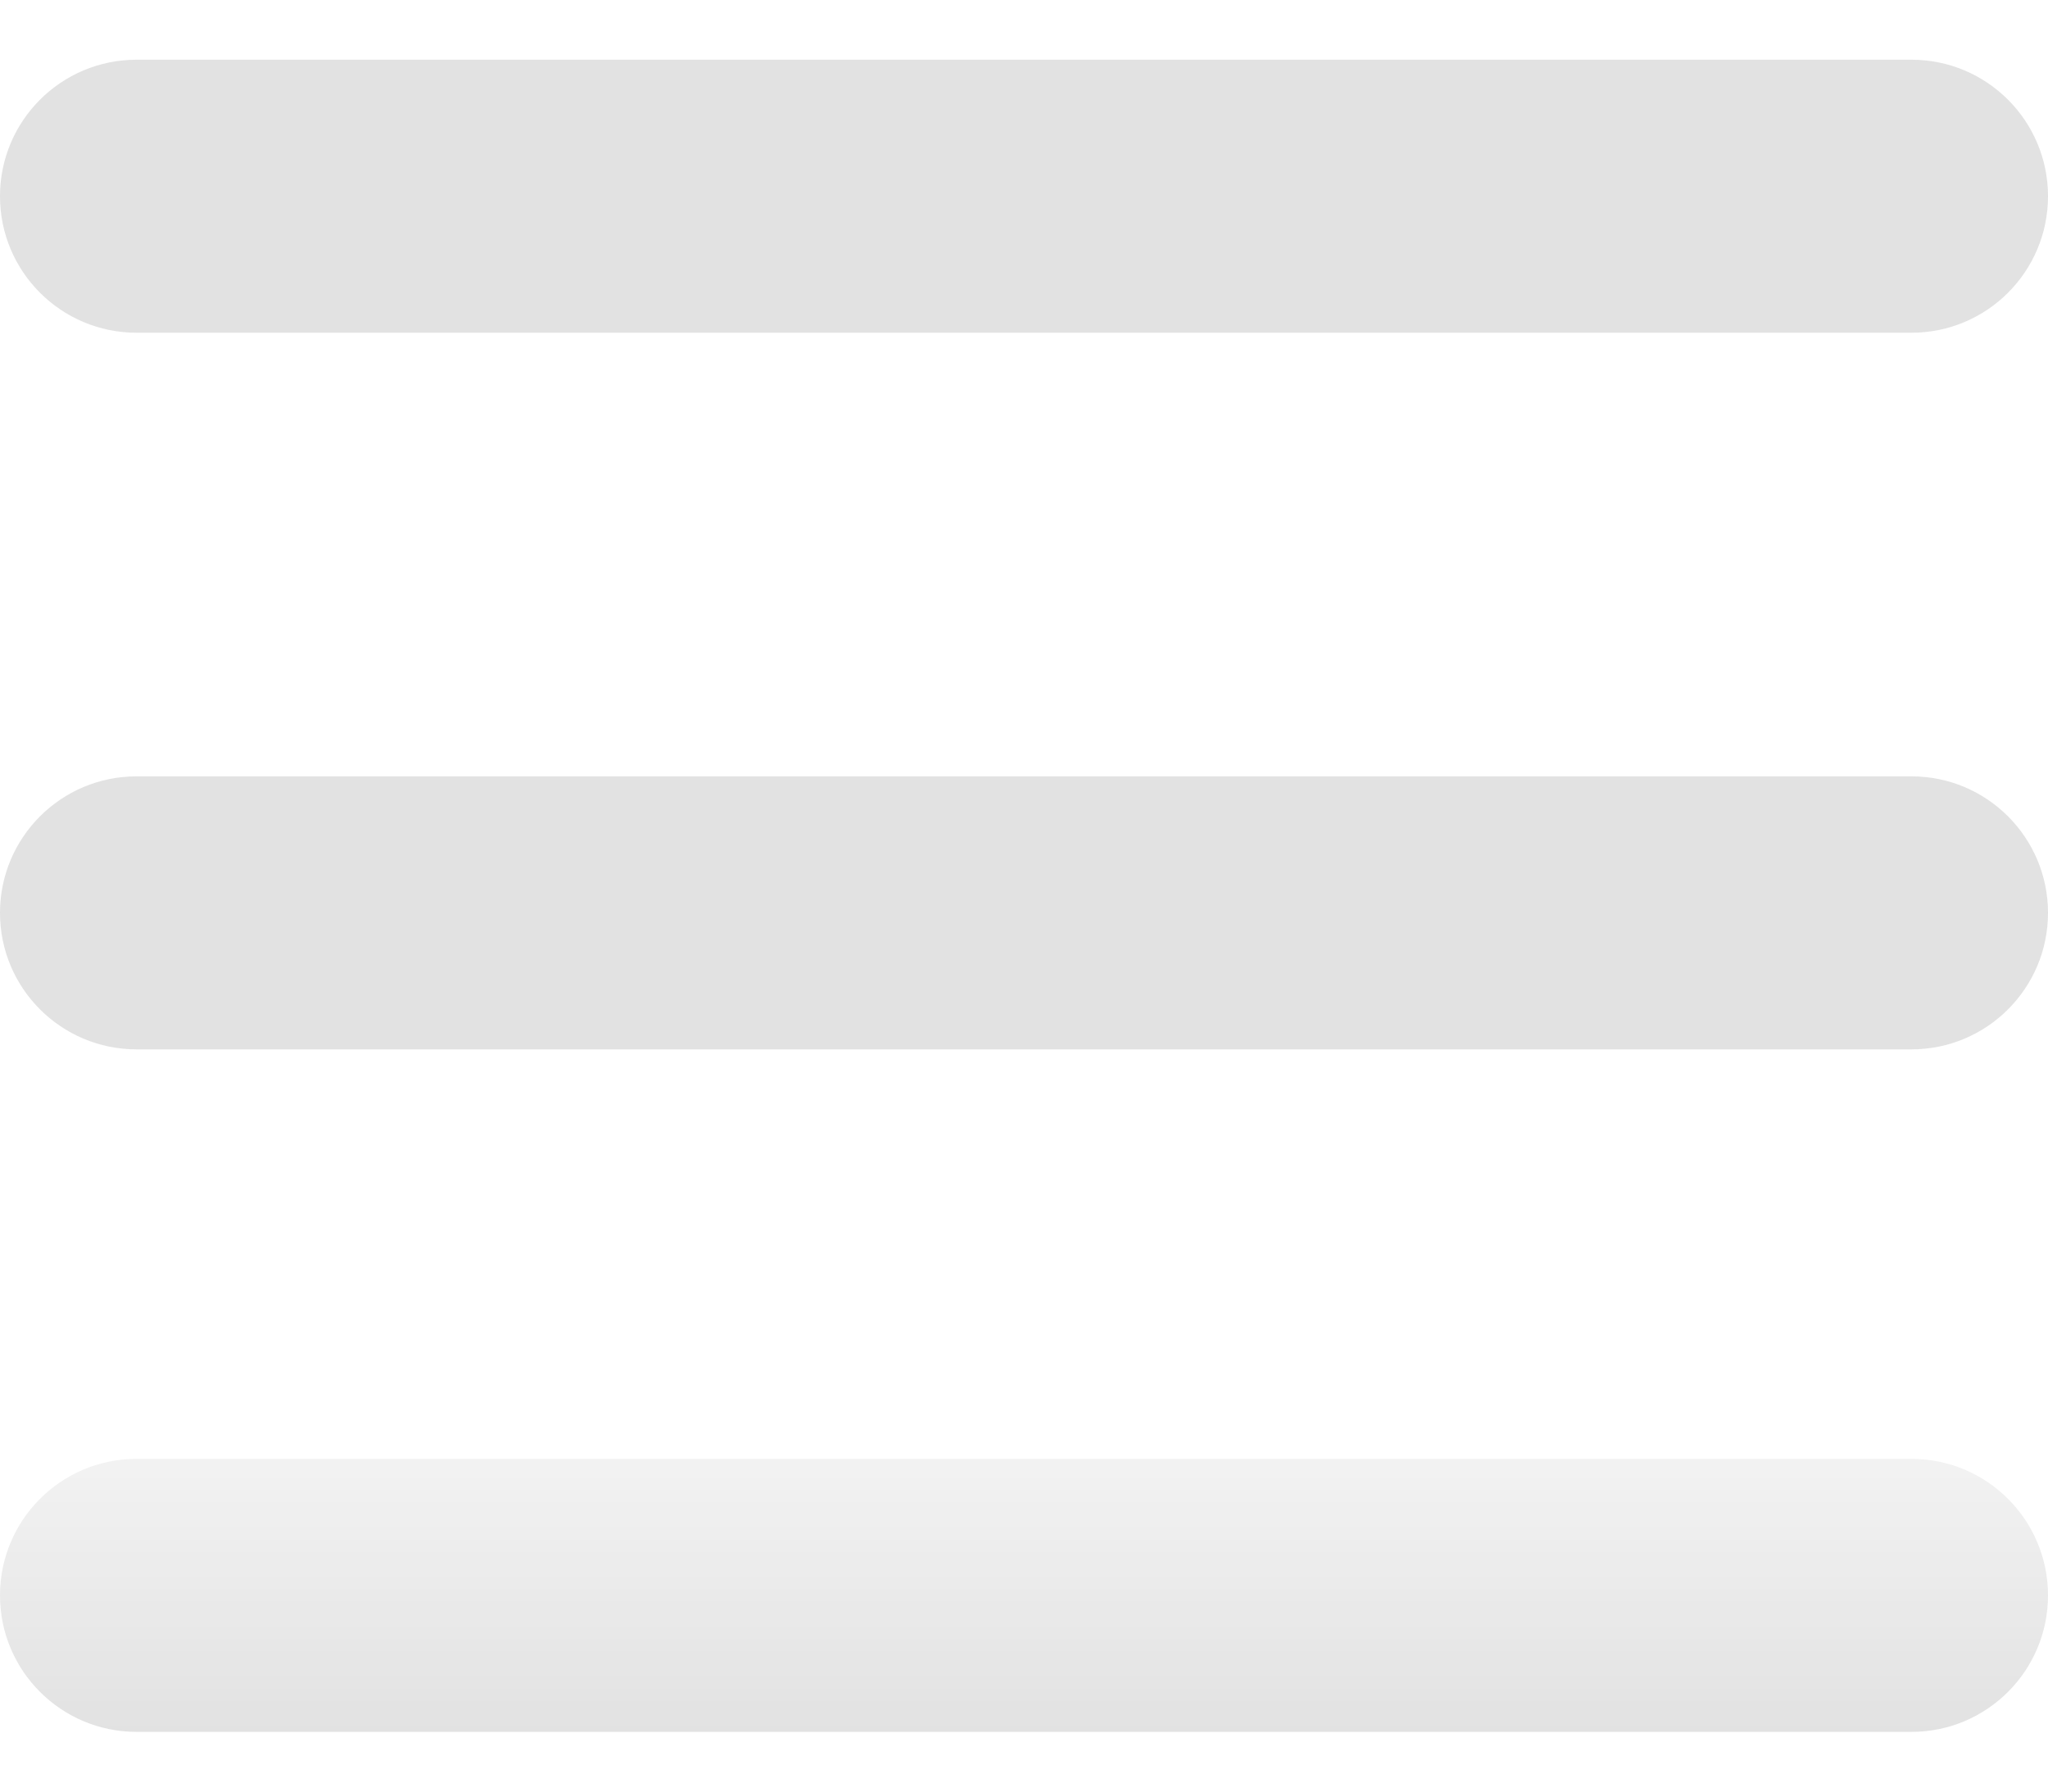
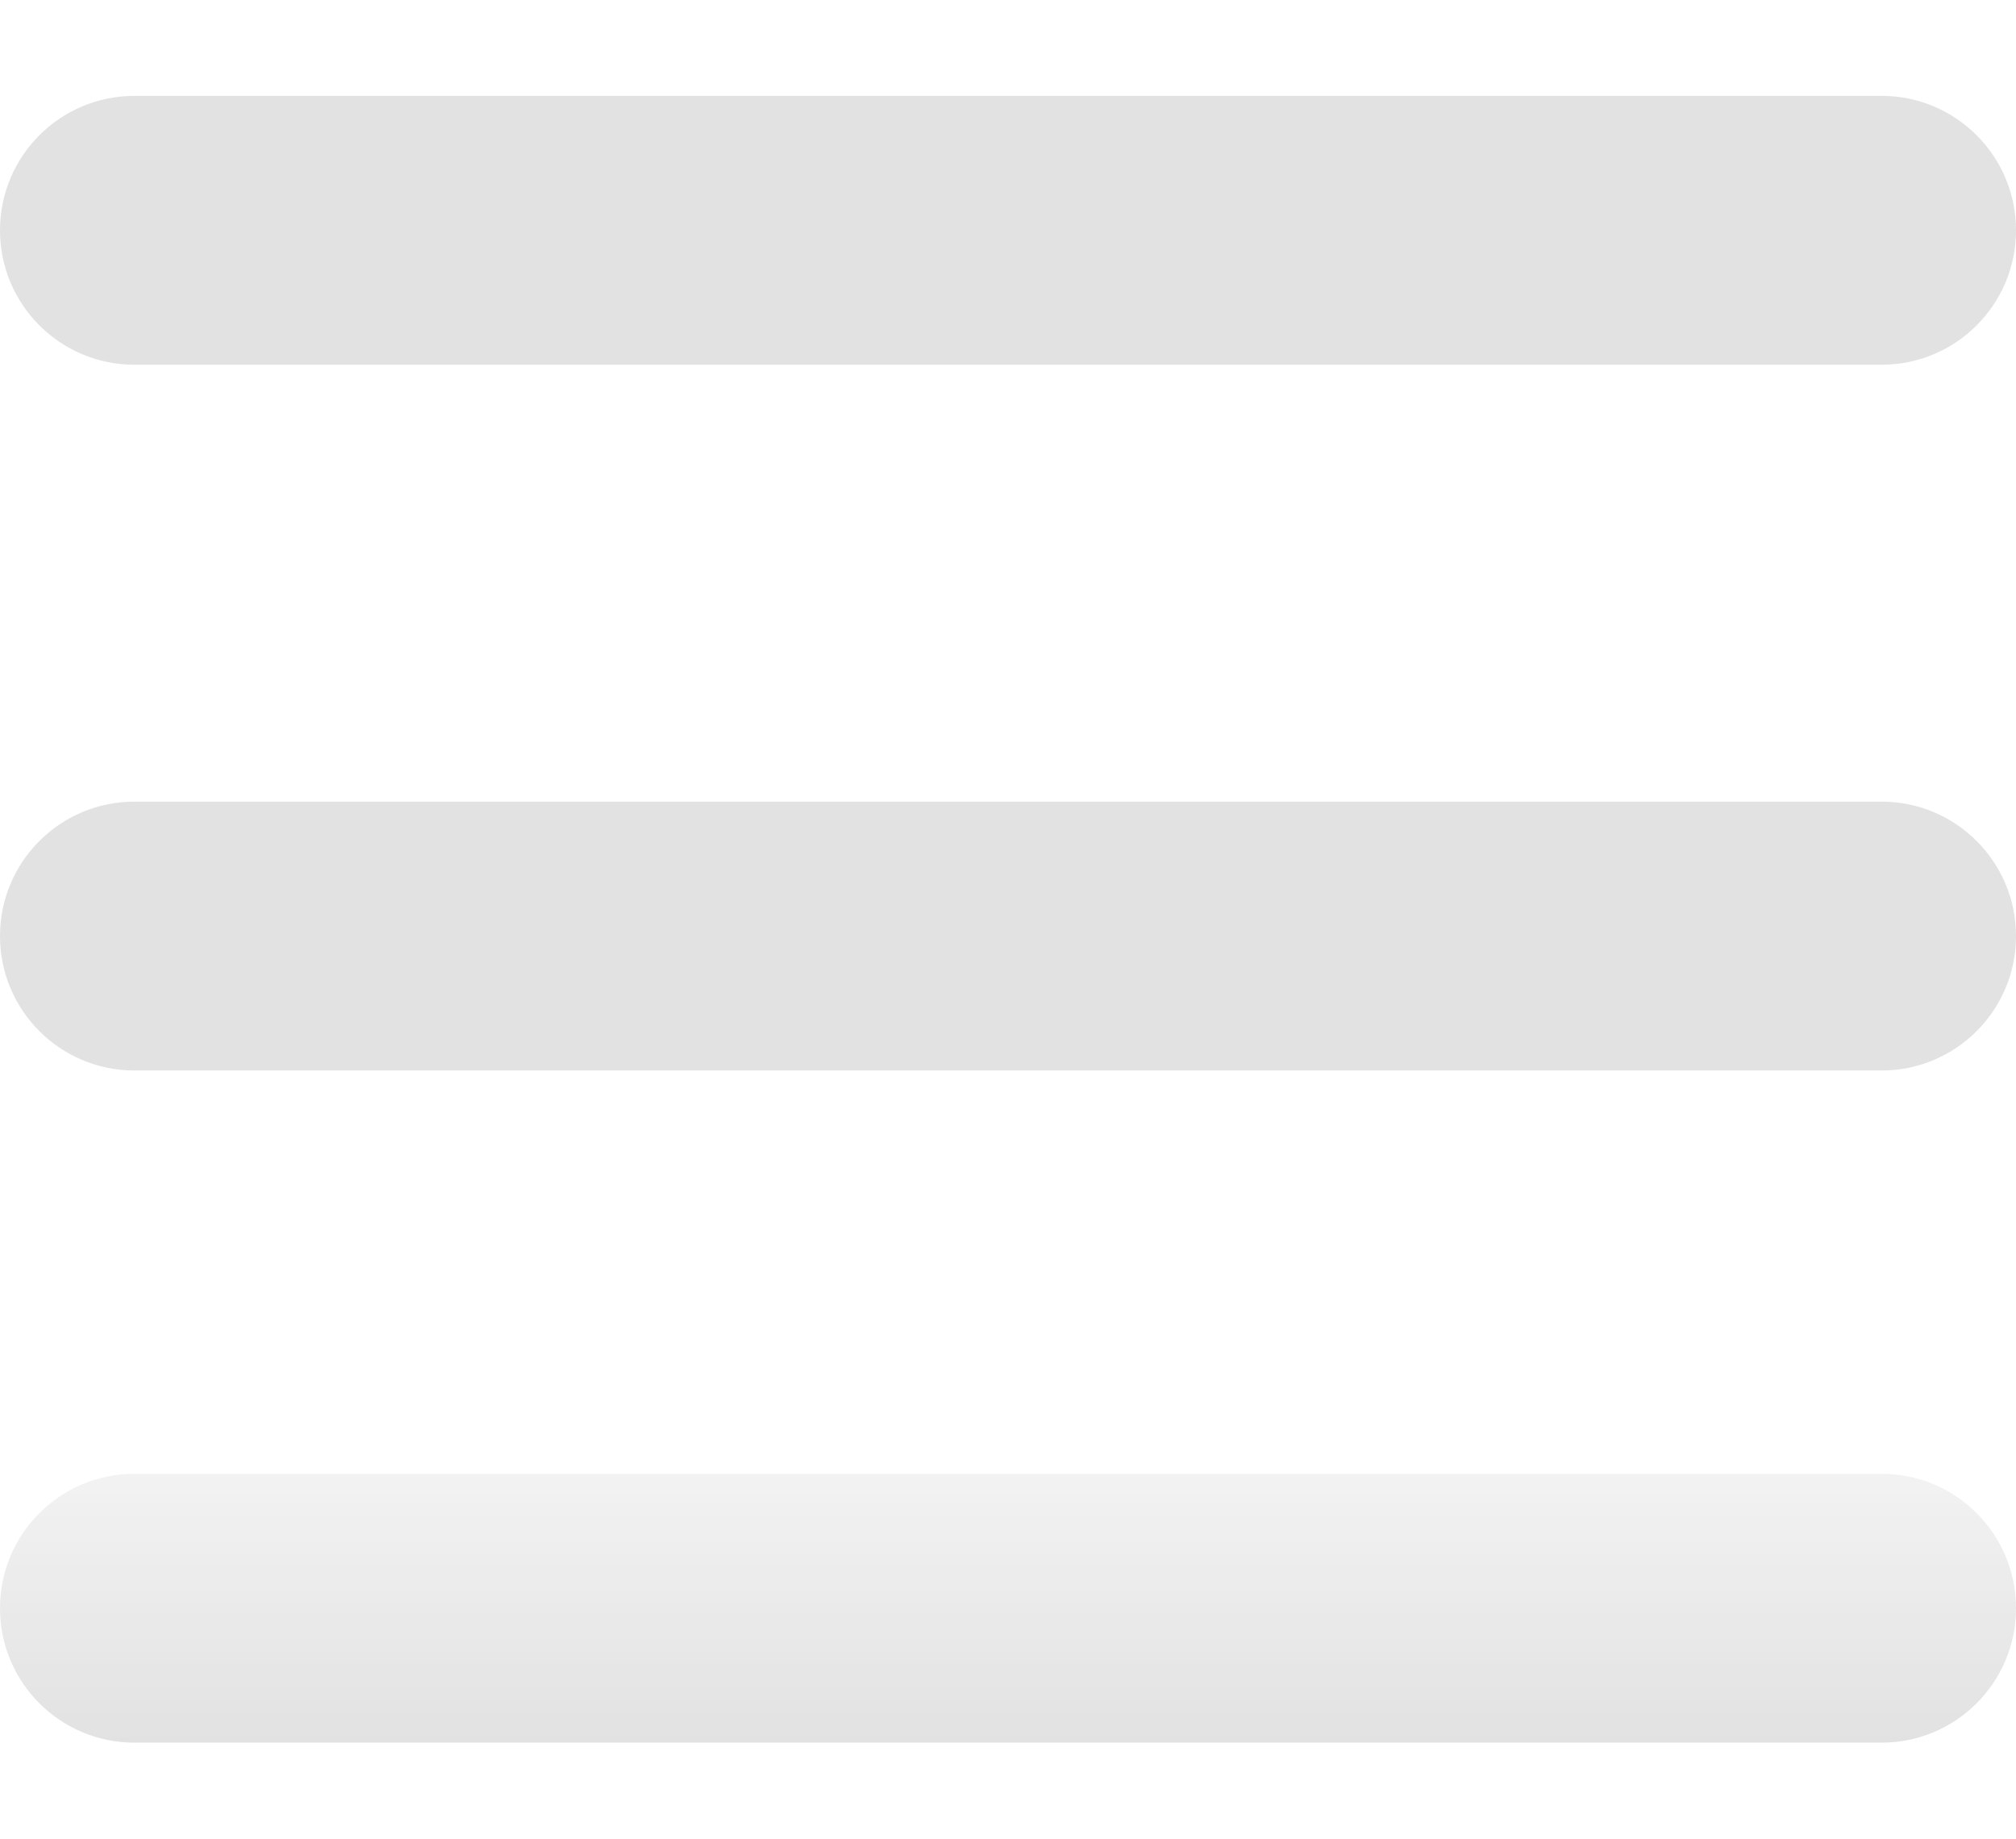
- <svg xmlns="http://www.w3.org/2000/svg" width="40" height="35" viewBox="0 0 60 49" fill="none">
+ <svg xmlns="http://www.w3.org/2000/svg" width="34" height="31" viewBox="0 0 60 49" fill="none">
  <g opacity="0.746">
    <rect width="60" height="8" rx="4" fill="#D8D8D8" />
    <rect y="21" width="60" height="8" rx="4" fill="#D8D8D8" />
    <rect y="41" width="60" height="8" rx="4" fill="url(#paint0_linear_0_758)" />
  </g>
  <defs>
    <linearGradient id="paint0_linear_0_758" x1="0" y1="41" x2="0" y2="49" gradientUnits="userSpaceOnUse">
      <stop stop-color="#EEEEEE" />
      <stop offset="1" stop-color="#D8D8D8" />
    </linearGradient>
  </defs>
</svg>
